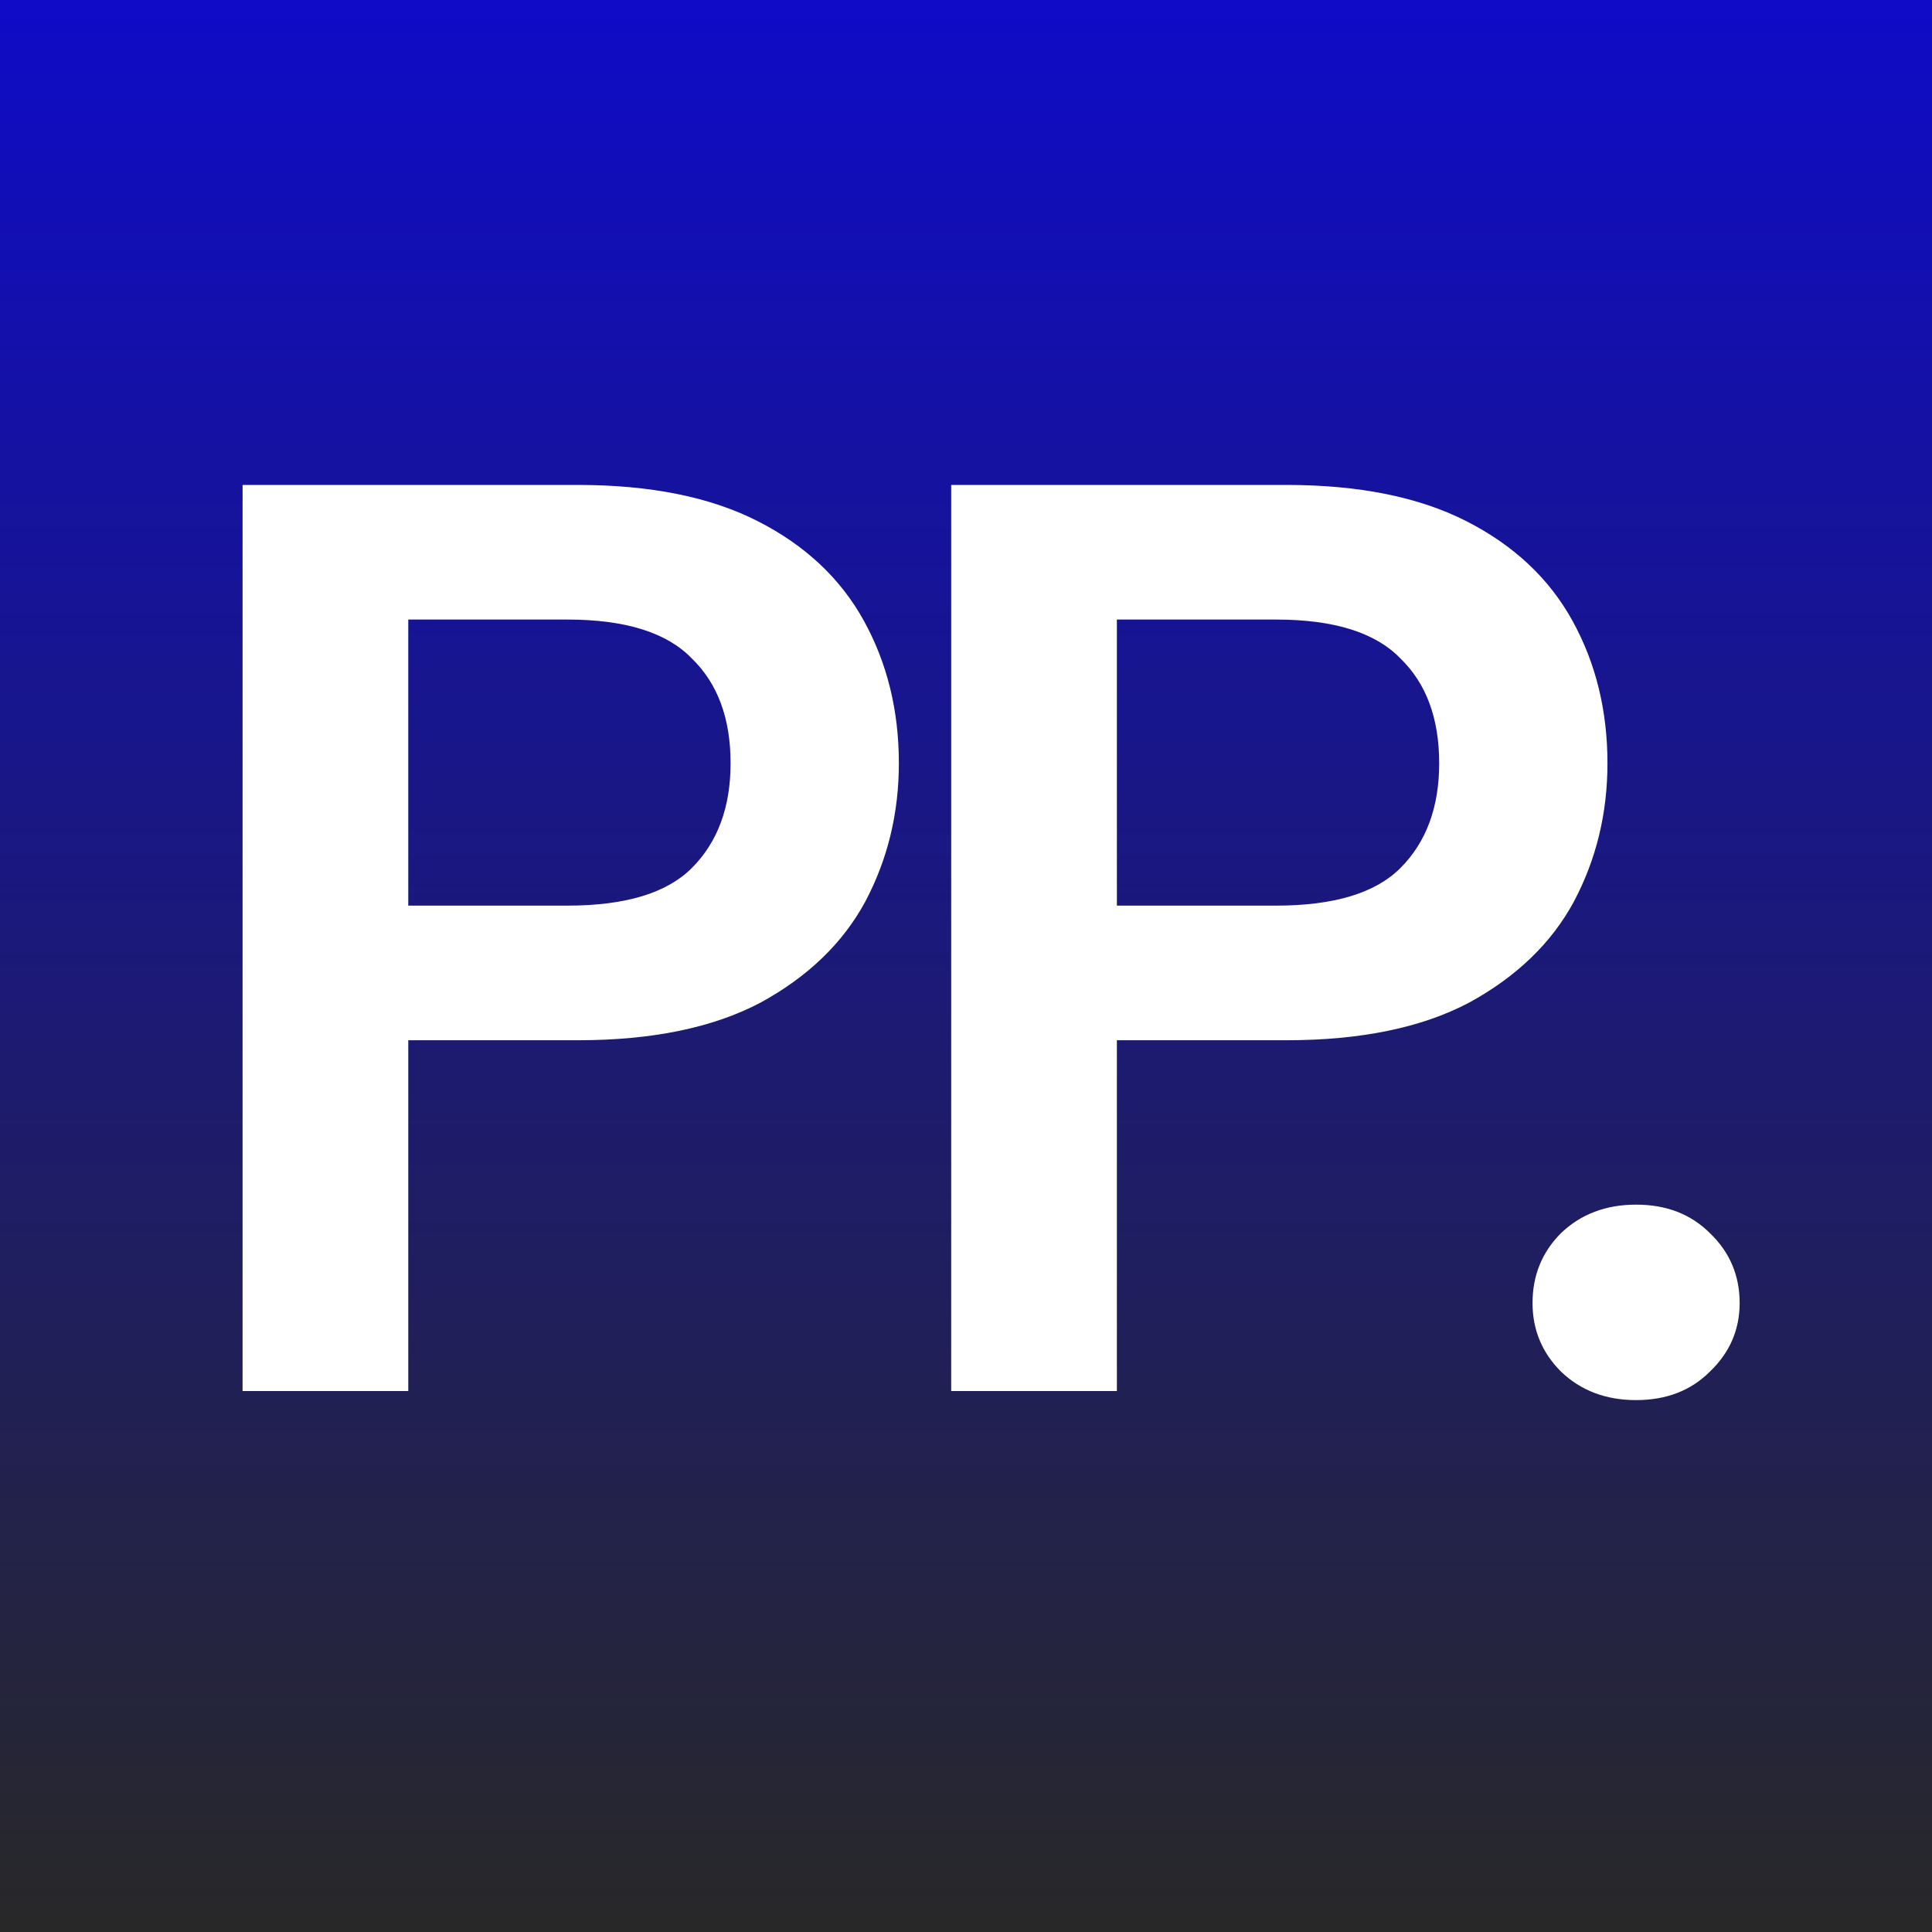
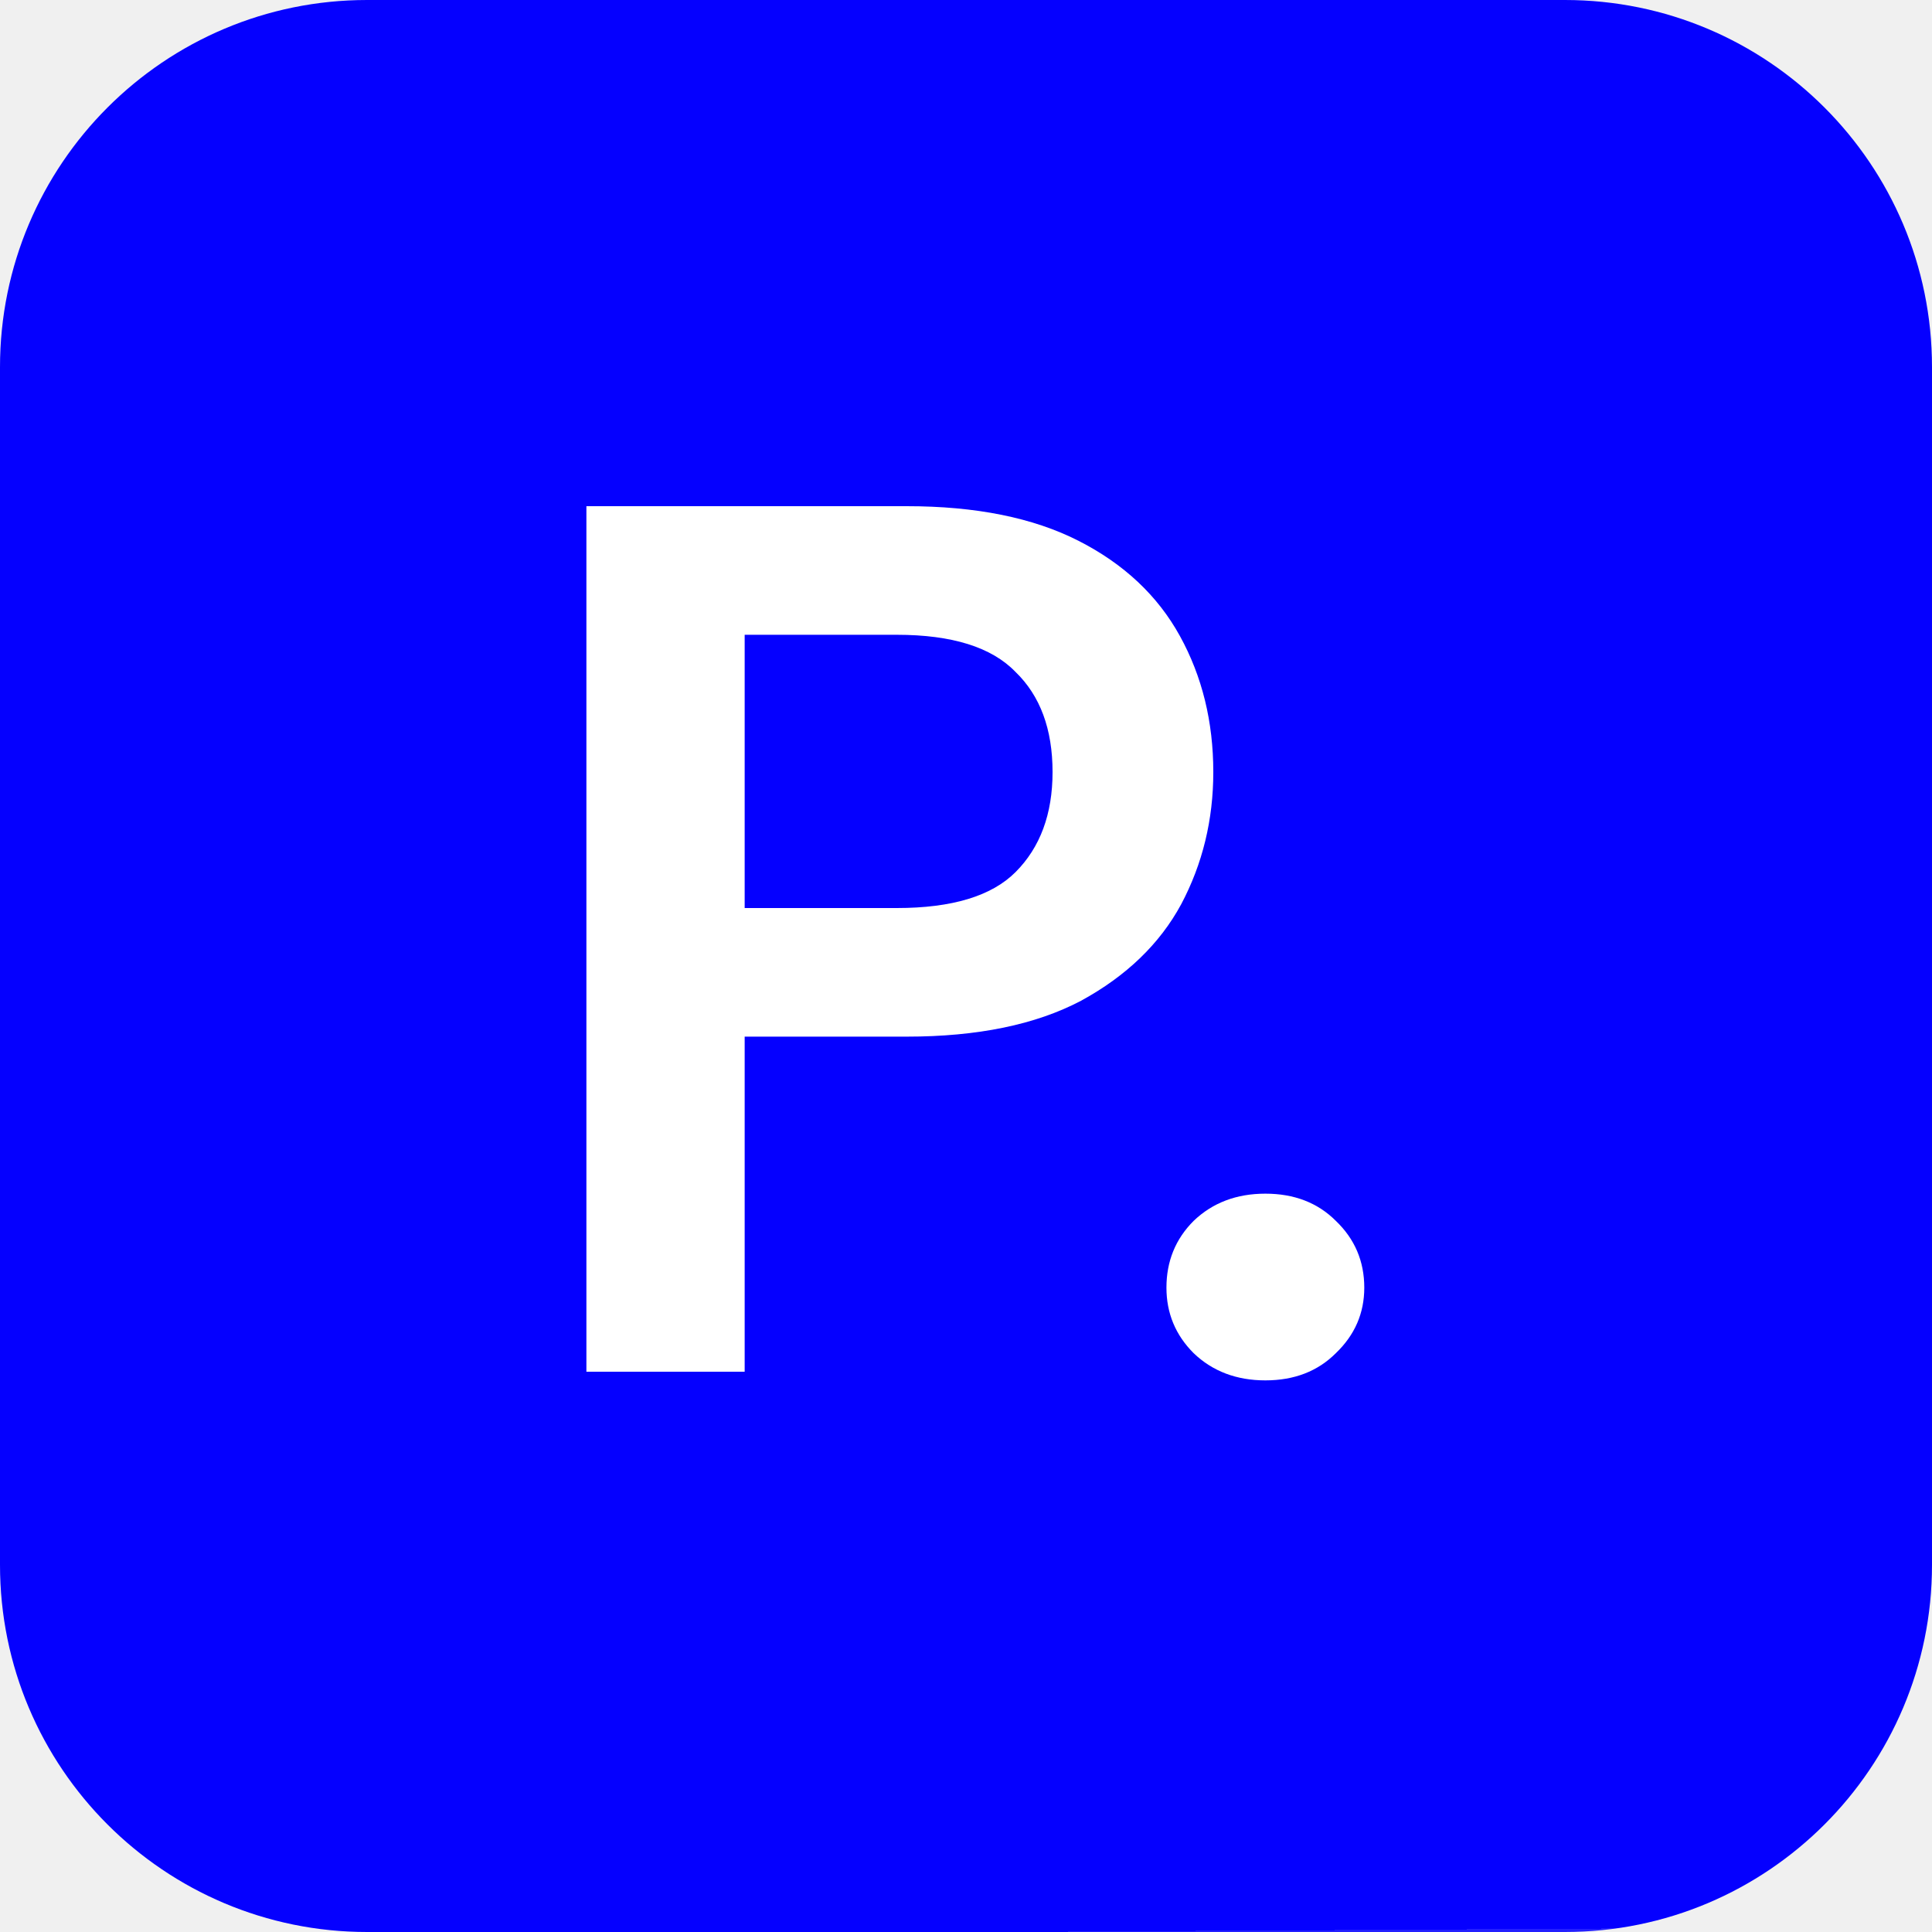
<svg xmlns="http://www.w3.org/2000/svg" width="100" height="100" viewBox="0 0 100 100" fill="none">
-   <rect width="100" height="100" fill="url(#paint0_linear_113_167)" />
-   <path d="M12.556 72V25.1H29.909C33.661 25.1 36.765 25.725 39.222 26.976C41.679 28.227 43.51 29.946 44.716 32.135C45.922 34.324 46.525 36.78 46.525 39.505C46.525 42.096 45.944 44.485 44.783 46.674C43.622 48.818 41.813 50.56 39.356 51.9C36.899 53.195 33.75 53.843 29.909 53.843H21.132V72H12.556ZM21.132 46.875H29.373C32.366 46.875 34.51 46.227 35.805 44.932C37.145 43.592 37.815 41.783 37.815 39.505C37.815 37.182 37.145 35.373 35.805 34.078C34.51 32.738 32.366 32.068 29.373 32.068H21.132V46.875ZM49.233 72V25.1H66.586C70.338 25.1 73.443 25.725 75.899 26.976C78.356 28.227 80.187 29.946 81.393 32.135C82.599 34.324 83.202 36.78 83.202 39.505C83.202 42.096 82.622 44.485 81.46 46.674C80.299 48.818 78.49 50.56 76.033 51.9C73.577 53.195 70.428 53.843 66.586 53.843H57.809V72H49.233ZM57.809 46.875H66.05C69.043 46.875 71.187 46.227 72.482 44.932C73.822 43.592 74.492 41.783 74.492 39.505C74.492 37.182 73.822 35.373 72.482 34.078C71.187 32.738 69.043 32.068 66.05 32.068H57.809V46.875ZM84.684 72.469C83.12 72.469 81.825 71.978 80.798 70.995C79.815 70.012 79.324 68.829 79.324 67.444C79.324 66.015 79.815 64.809 80.798 63.826C81.825 62.843 83.12 62.352 84.684 62.352C86.247 62.352 87.52 62.843 88.503 63.826C89.53 64.809 90.044 66.015 90.044 67.444C90.044 68.829 89.53 70.012 88.503 70.995C87.52 71.978 86.247 72.469 84.684 72.469Z" fill="white" />
+   <rect width="100" height="100" rx="19" fill="url(#paint0_linear_113_167)" />
+   <path d="M30.352 71V26.2H46.928C50.512 26.2 53.477 26.797 55.824 27.992C58.171 29.187 59.92 30.829 61.072 32.92C62.224 35.011 62.8 37.357 62.8 39.96C62.8 42.435 62.245 44.717 61.136 46.808C60.027 48.856 58.299 50.52 55.952 51.8C53.605 53.037 50.597 53.656 46.928 53.656H38.544V71H30.352ZM38.544 47H46.416C49.275 47 51.323 46.381 52.56 45.144C53.84 43.864 54.48 42.136 54.48 39.96C54.48 37.741 53.84 36.013 52.56 34.776C51.323 33.496 49.275 32.856 46.416 32.856H38.544V47ZM65.495 71.448C64.002 71.448 62.764 70.979 61.783 70.04C60.844 69.101 60.375 67.971 60.375 66.648C60.375 65.283 60.844 64.131 61.783 63.192C62.764 62.253 64.002 61.784 65.495 61.784C66.988 61.784 68.204 62.253 69.143 63.192C70.124 64.131 70.615 65.283 70.615 66.648C70.615 67.971 70.124 69.101 69.143 70.04C68.204 70.979 66.988 71.448 65.495 71.448Z" fill="white" />
  <defs>
-     <linearGradient id="paint0_linear_113_167" x1="50" y1="0" x2="50" y2="100" gradientUnits="userSpaceOnUse">
-       <stop stop-color="#0F0BC7" />
-       <stop offset="1" stop-color="#282828" />
+     <linearGradient id="paint0_linear_113_167" x1="51" y1="272.5" x2="50" y2="100" gradientUnits="userSpaceOnUse">
+       <stop stop-color="white" />
+       <stop offset="1" stop-color="#231FFF" />
+       <stop offset="1" stop-color="#0500FF" />
    </linearGradient>
  </defs>
</svg>
